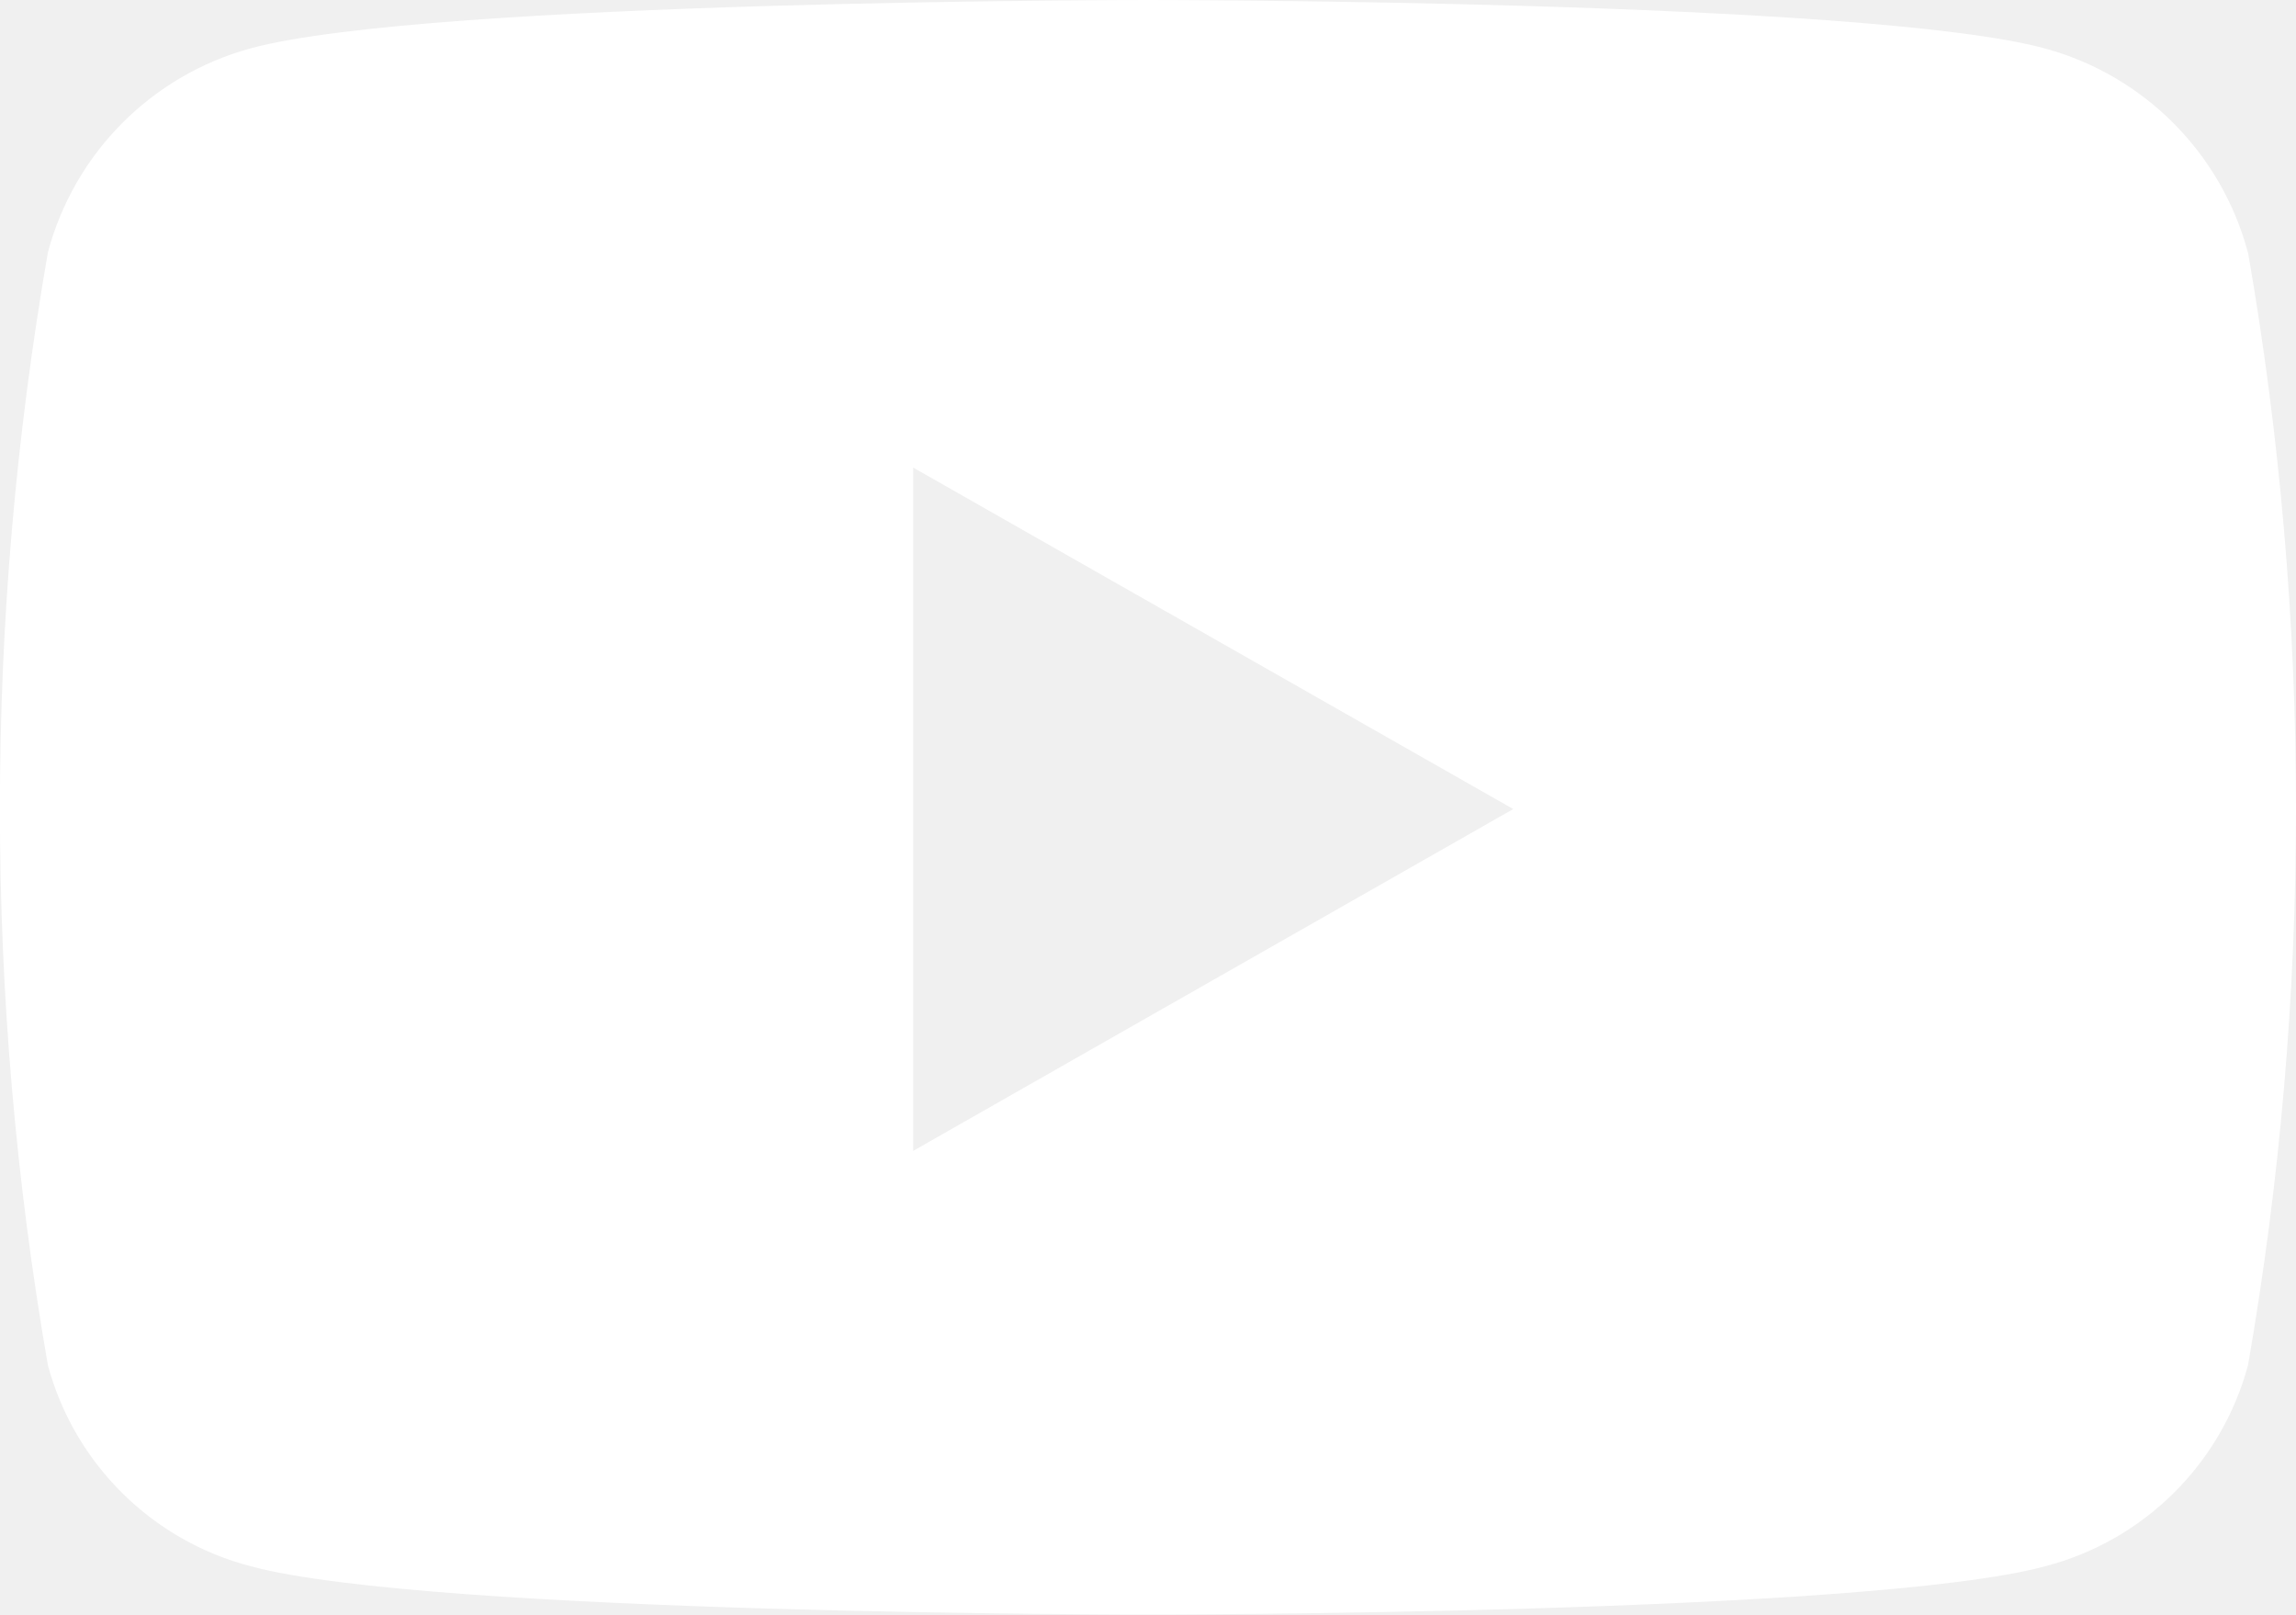
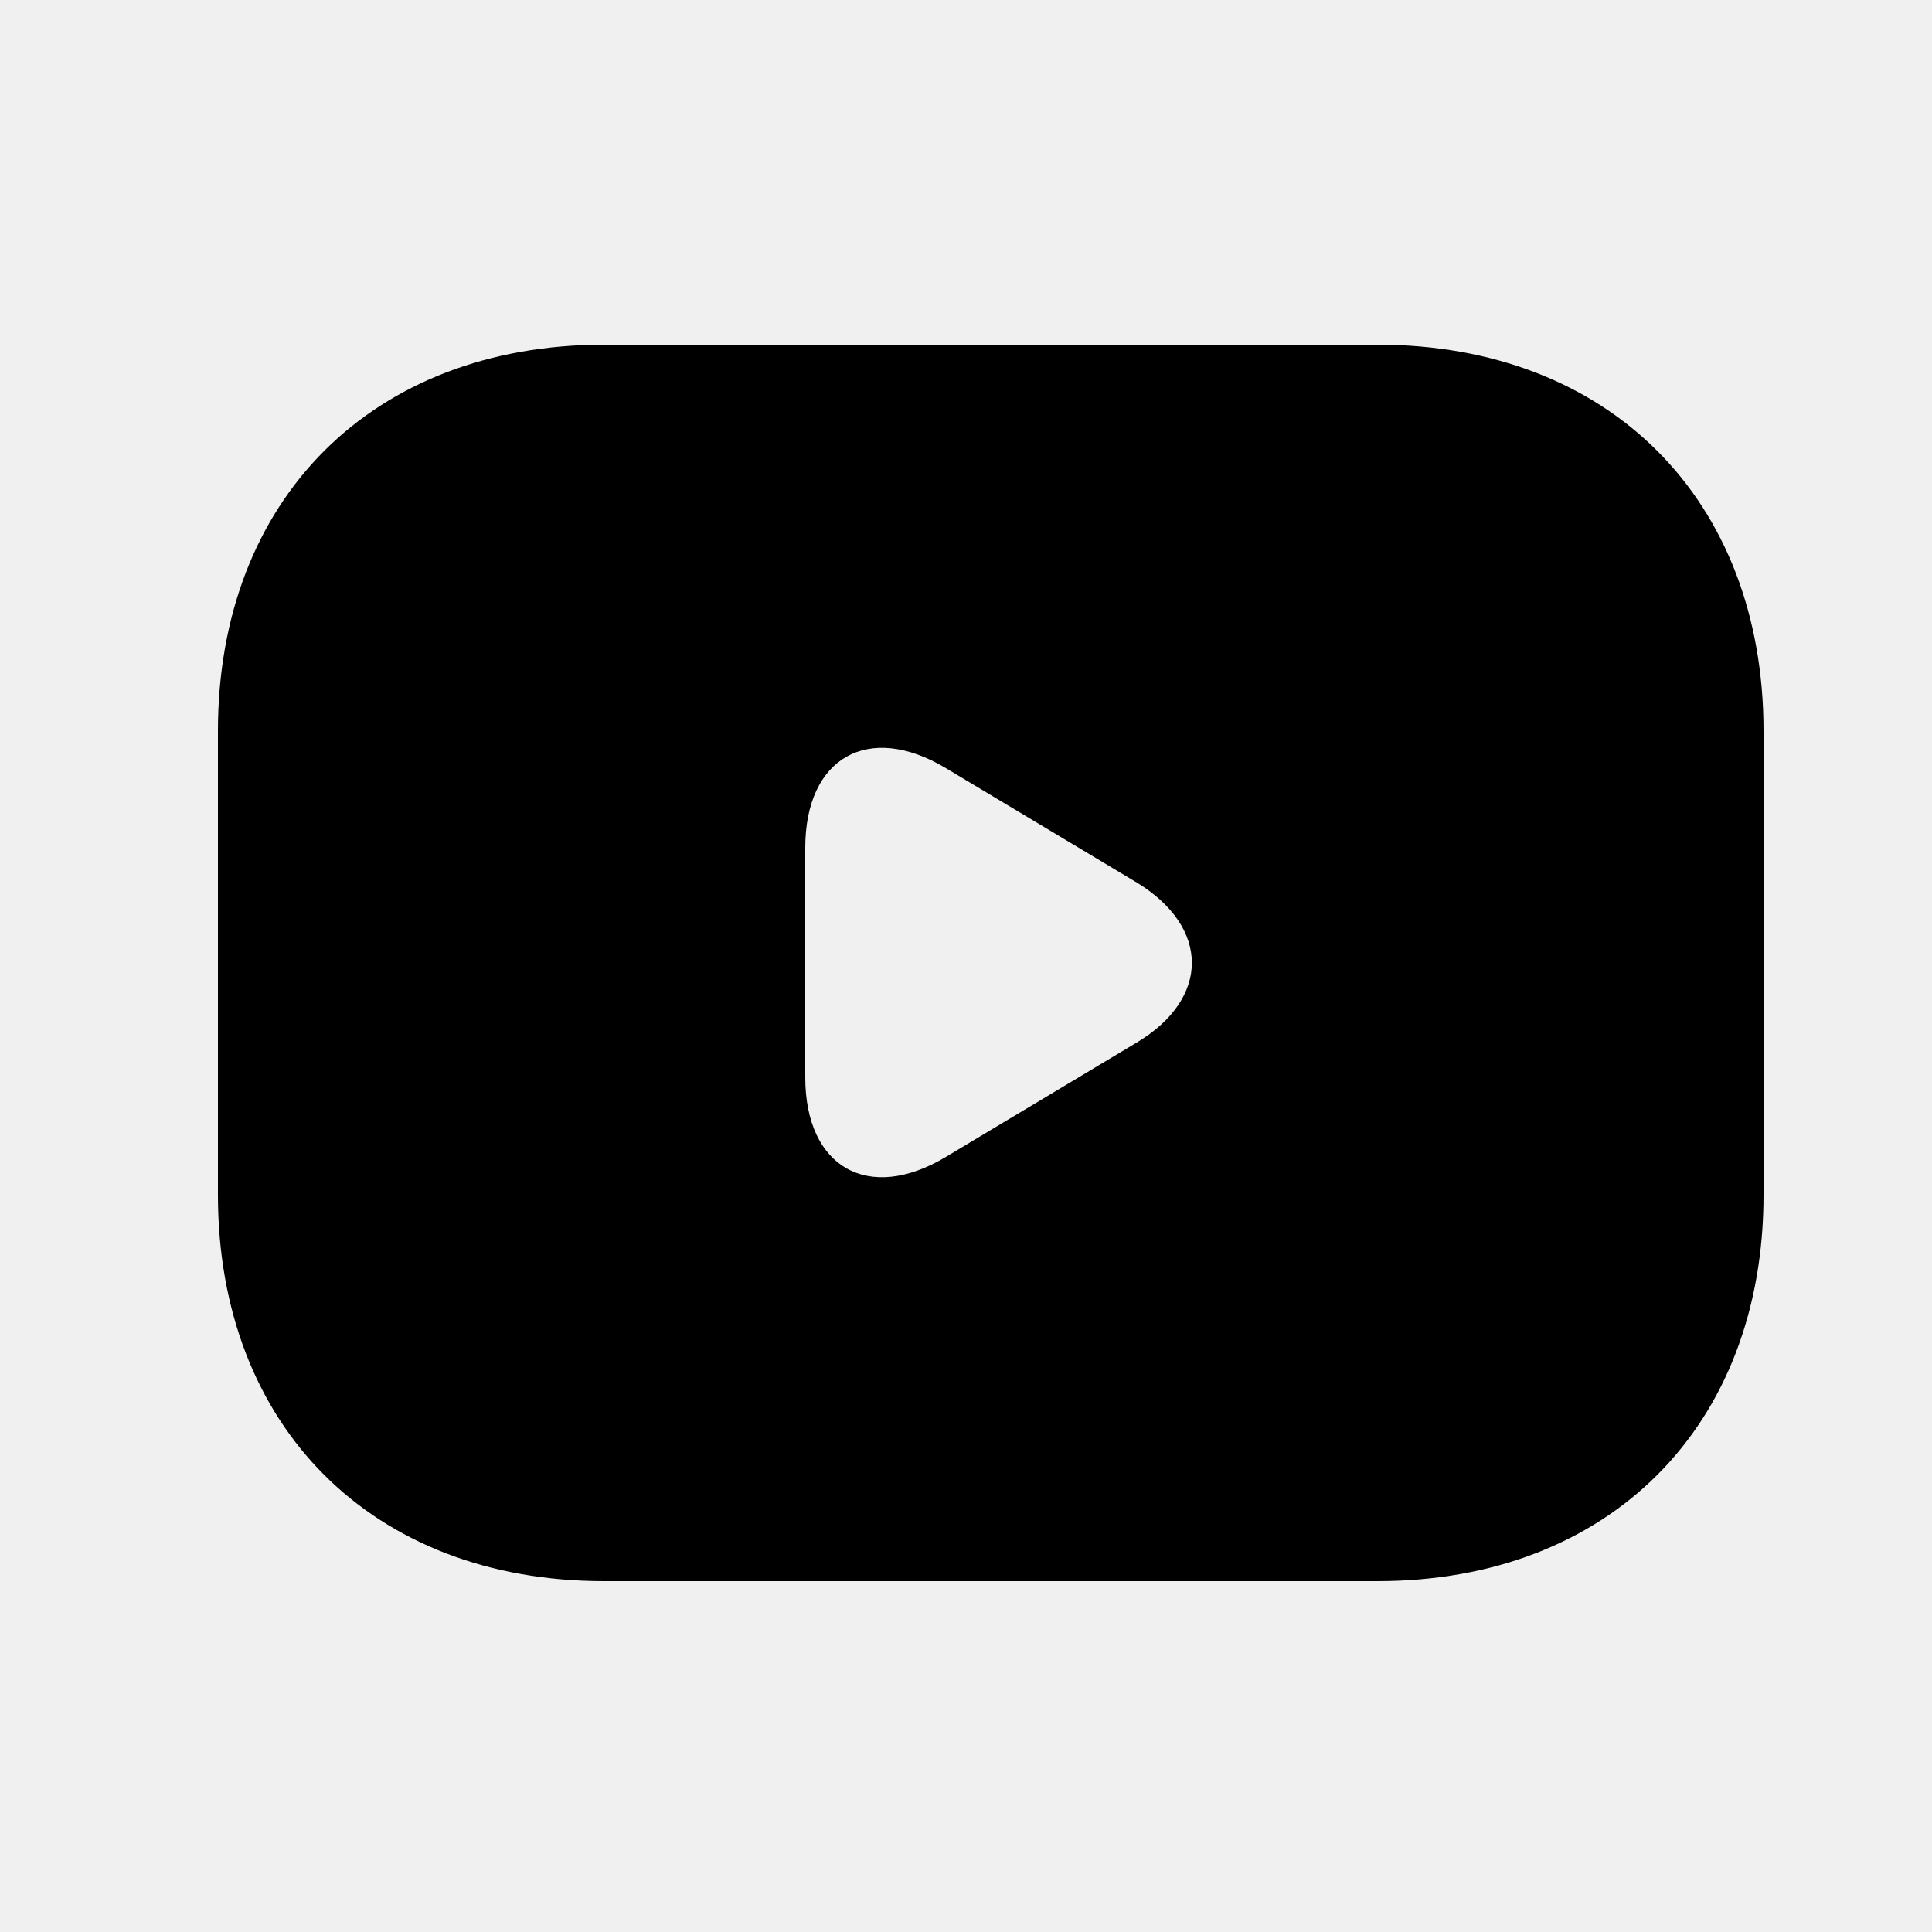
- <svg xmlns="http://www.w3.org/2000/svg" width="24.745" height="17.398" viewBox="0 0 24.745 17.398">
-   <path id="youtube" d="M39.16,66.722a3.109,3.109,0,0,0-2.188-2.2C35.043,64,27.305,64,27.305,64s-7.738,0-9.668.52a3.109,3.109,0,0,0-2.188,2.2,35.008,35.008,0,0,0,0,11.989,3.063,3.063,0,0,0,2.188,2.167c1.93.52,9.668.52,9.668.52s7.738,0,9.668-.52a3.063,3.063,0,0,0,2.188-2.167,35.008,35.008,0,0,0,0-11.989ZM24.775,76.4V69.038l6.467,3.679Z" transform="translate(-14.933 -64)" fill="#fff" />
+ <svg xmlns="http://www.w3.org/2000/svg" width="25" height="25" viewBox="0 0 25 25" fill="none">
+   <path d="M17.82 4.46H7.82C4.82 4.46 2.82 6.46 2.82 9.46V15.46C2.82 18.46 4.82 20.46 7.82 20.46H17.82C20.82 20.46 22.82 18.46 22.82 15.46V9.46C22.82 6.46 20.82 4.46 17.82 4.46ZM14.71 13.49L12.24 14.97C11.24 15.57 10.42 15.11 10.42 13.94V10.97C10.42 9.8 11.24 9.34 12.24 9.94L14.71 11.42C15.66 12 15.66 12.92 14.71 13.49Z" fill="#000" />
</svg>
